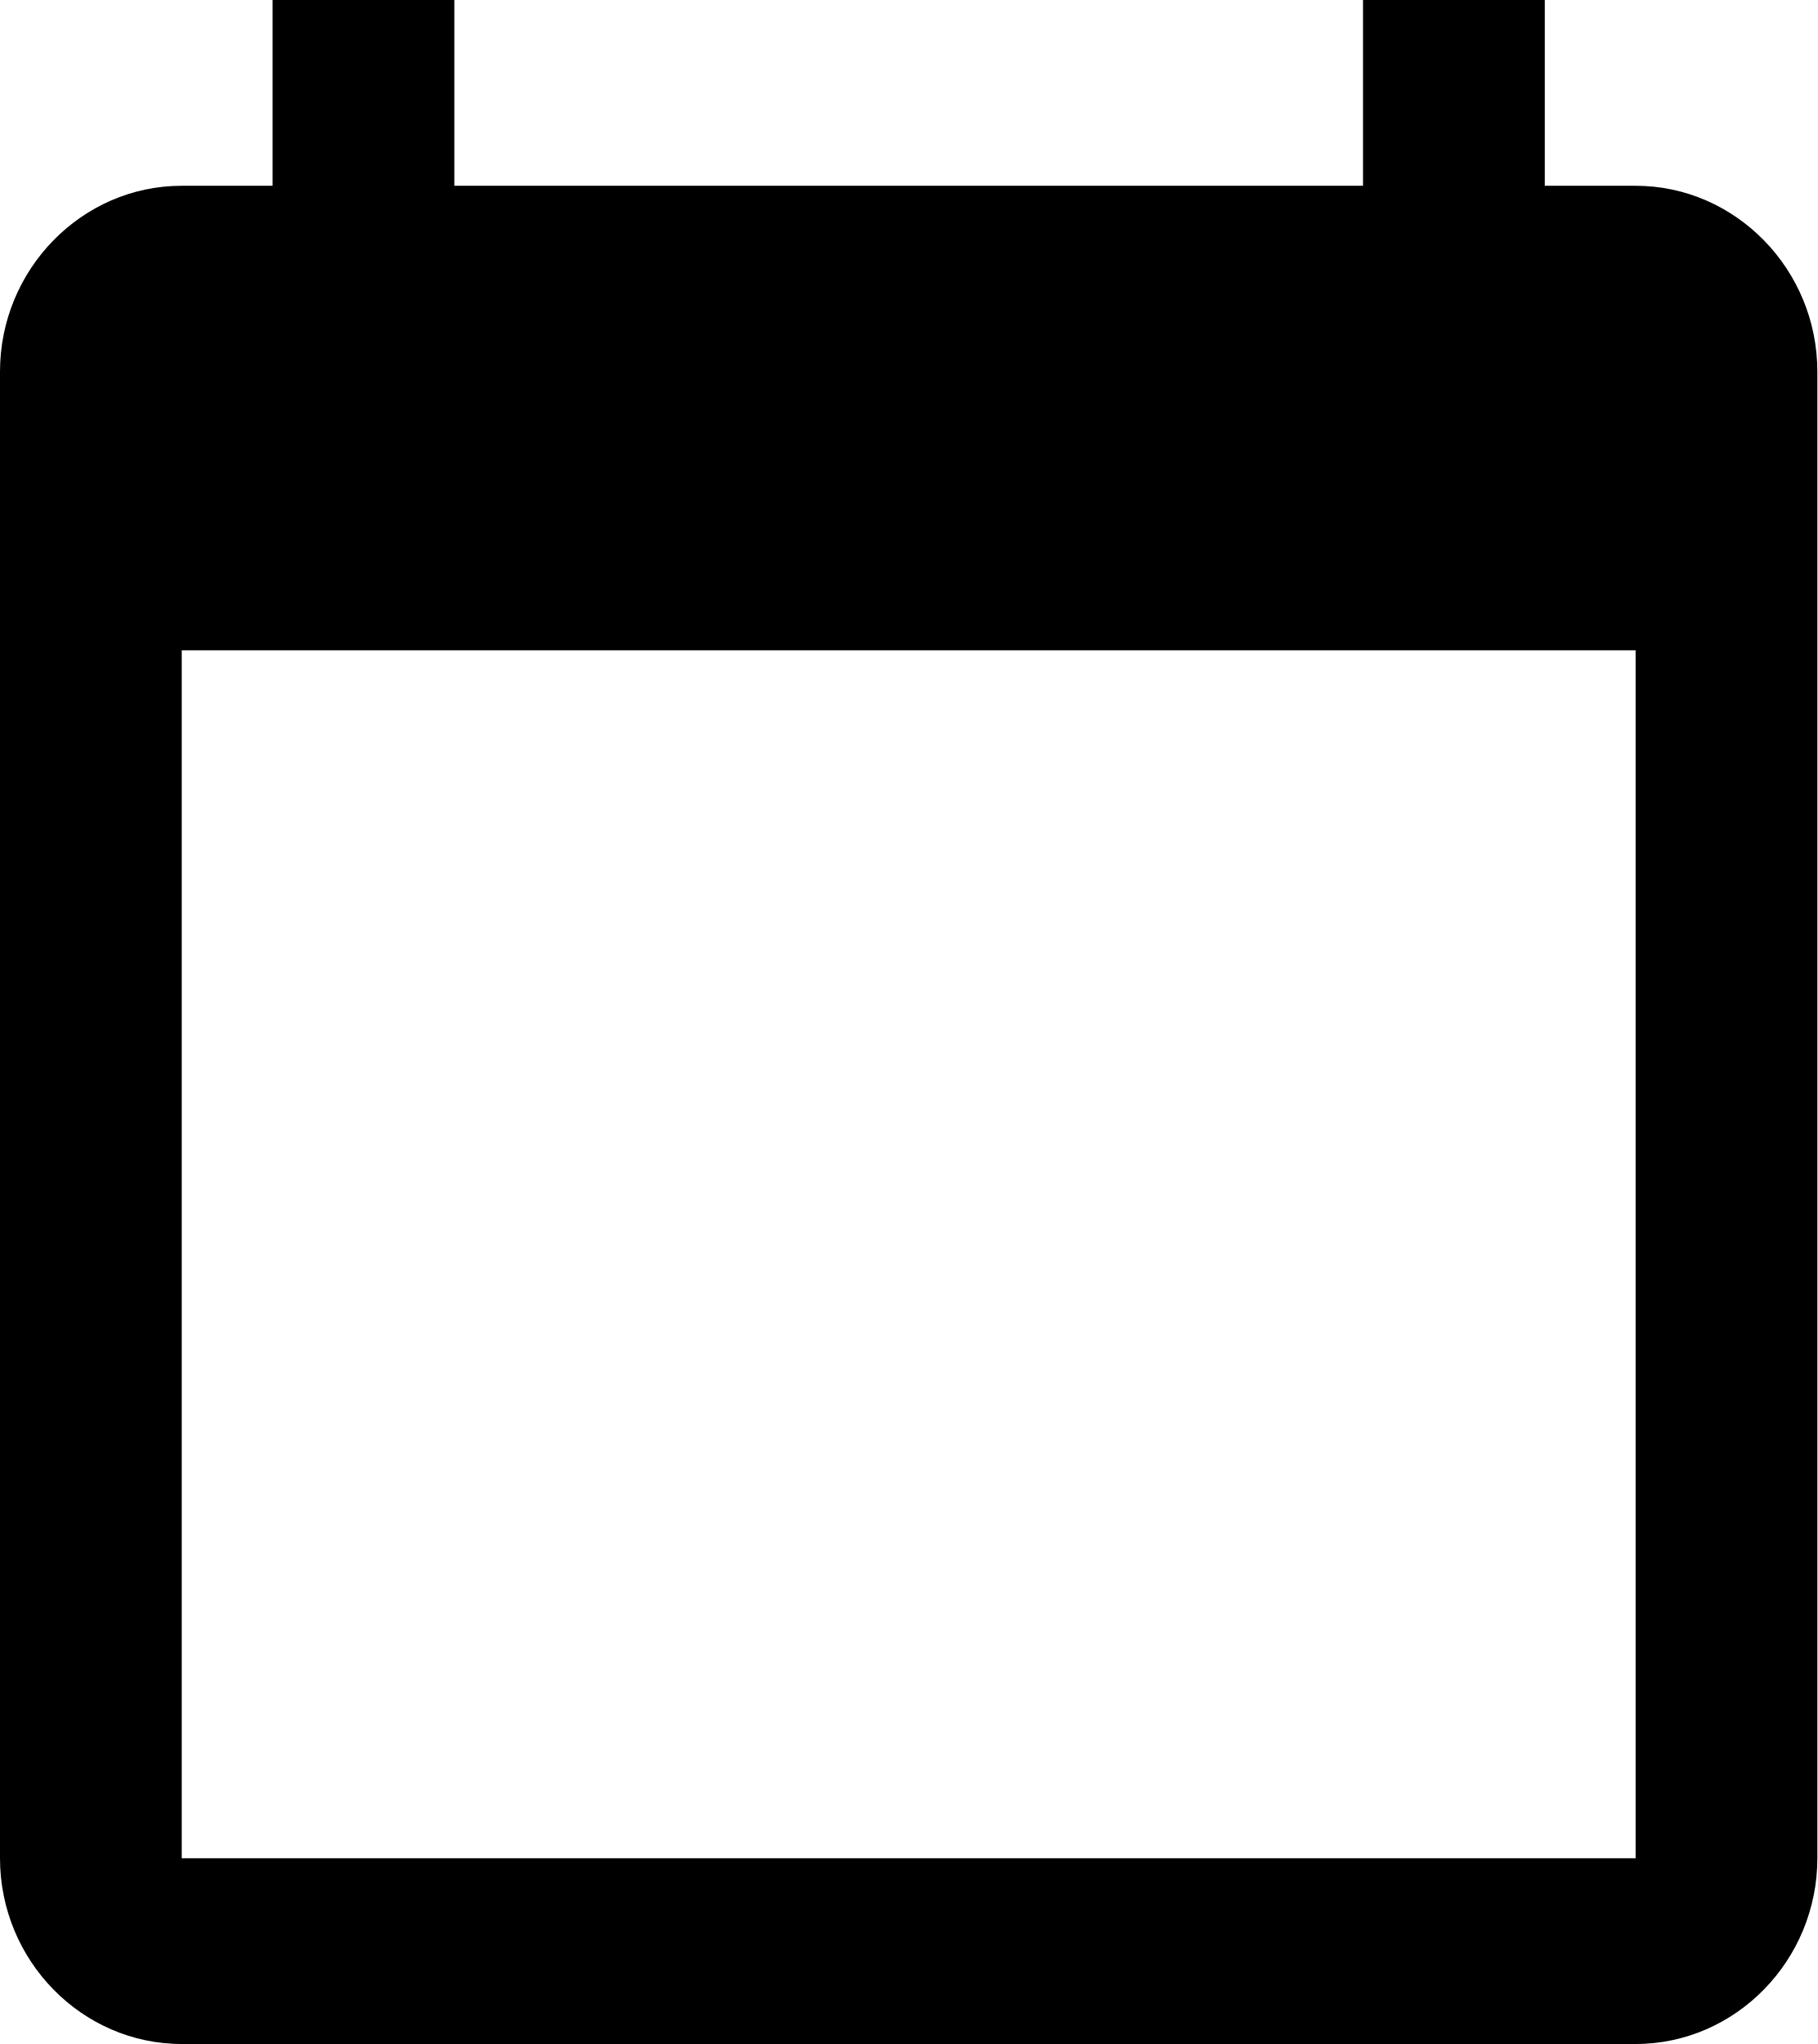
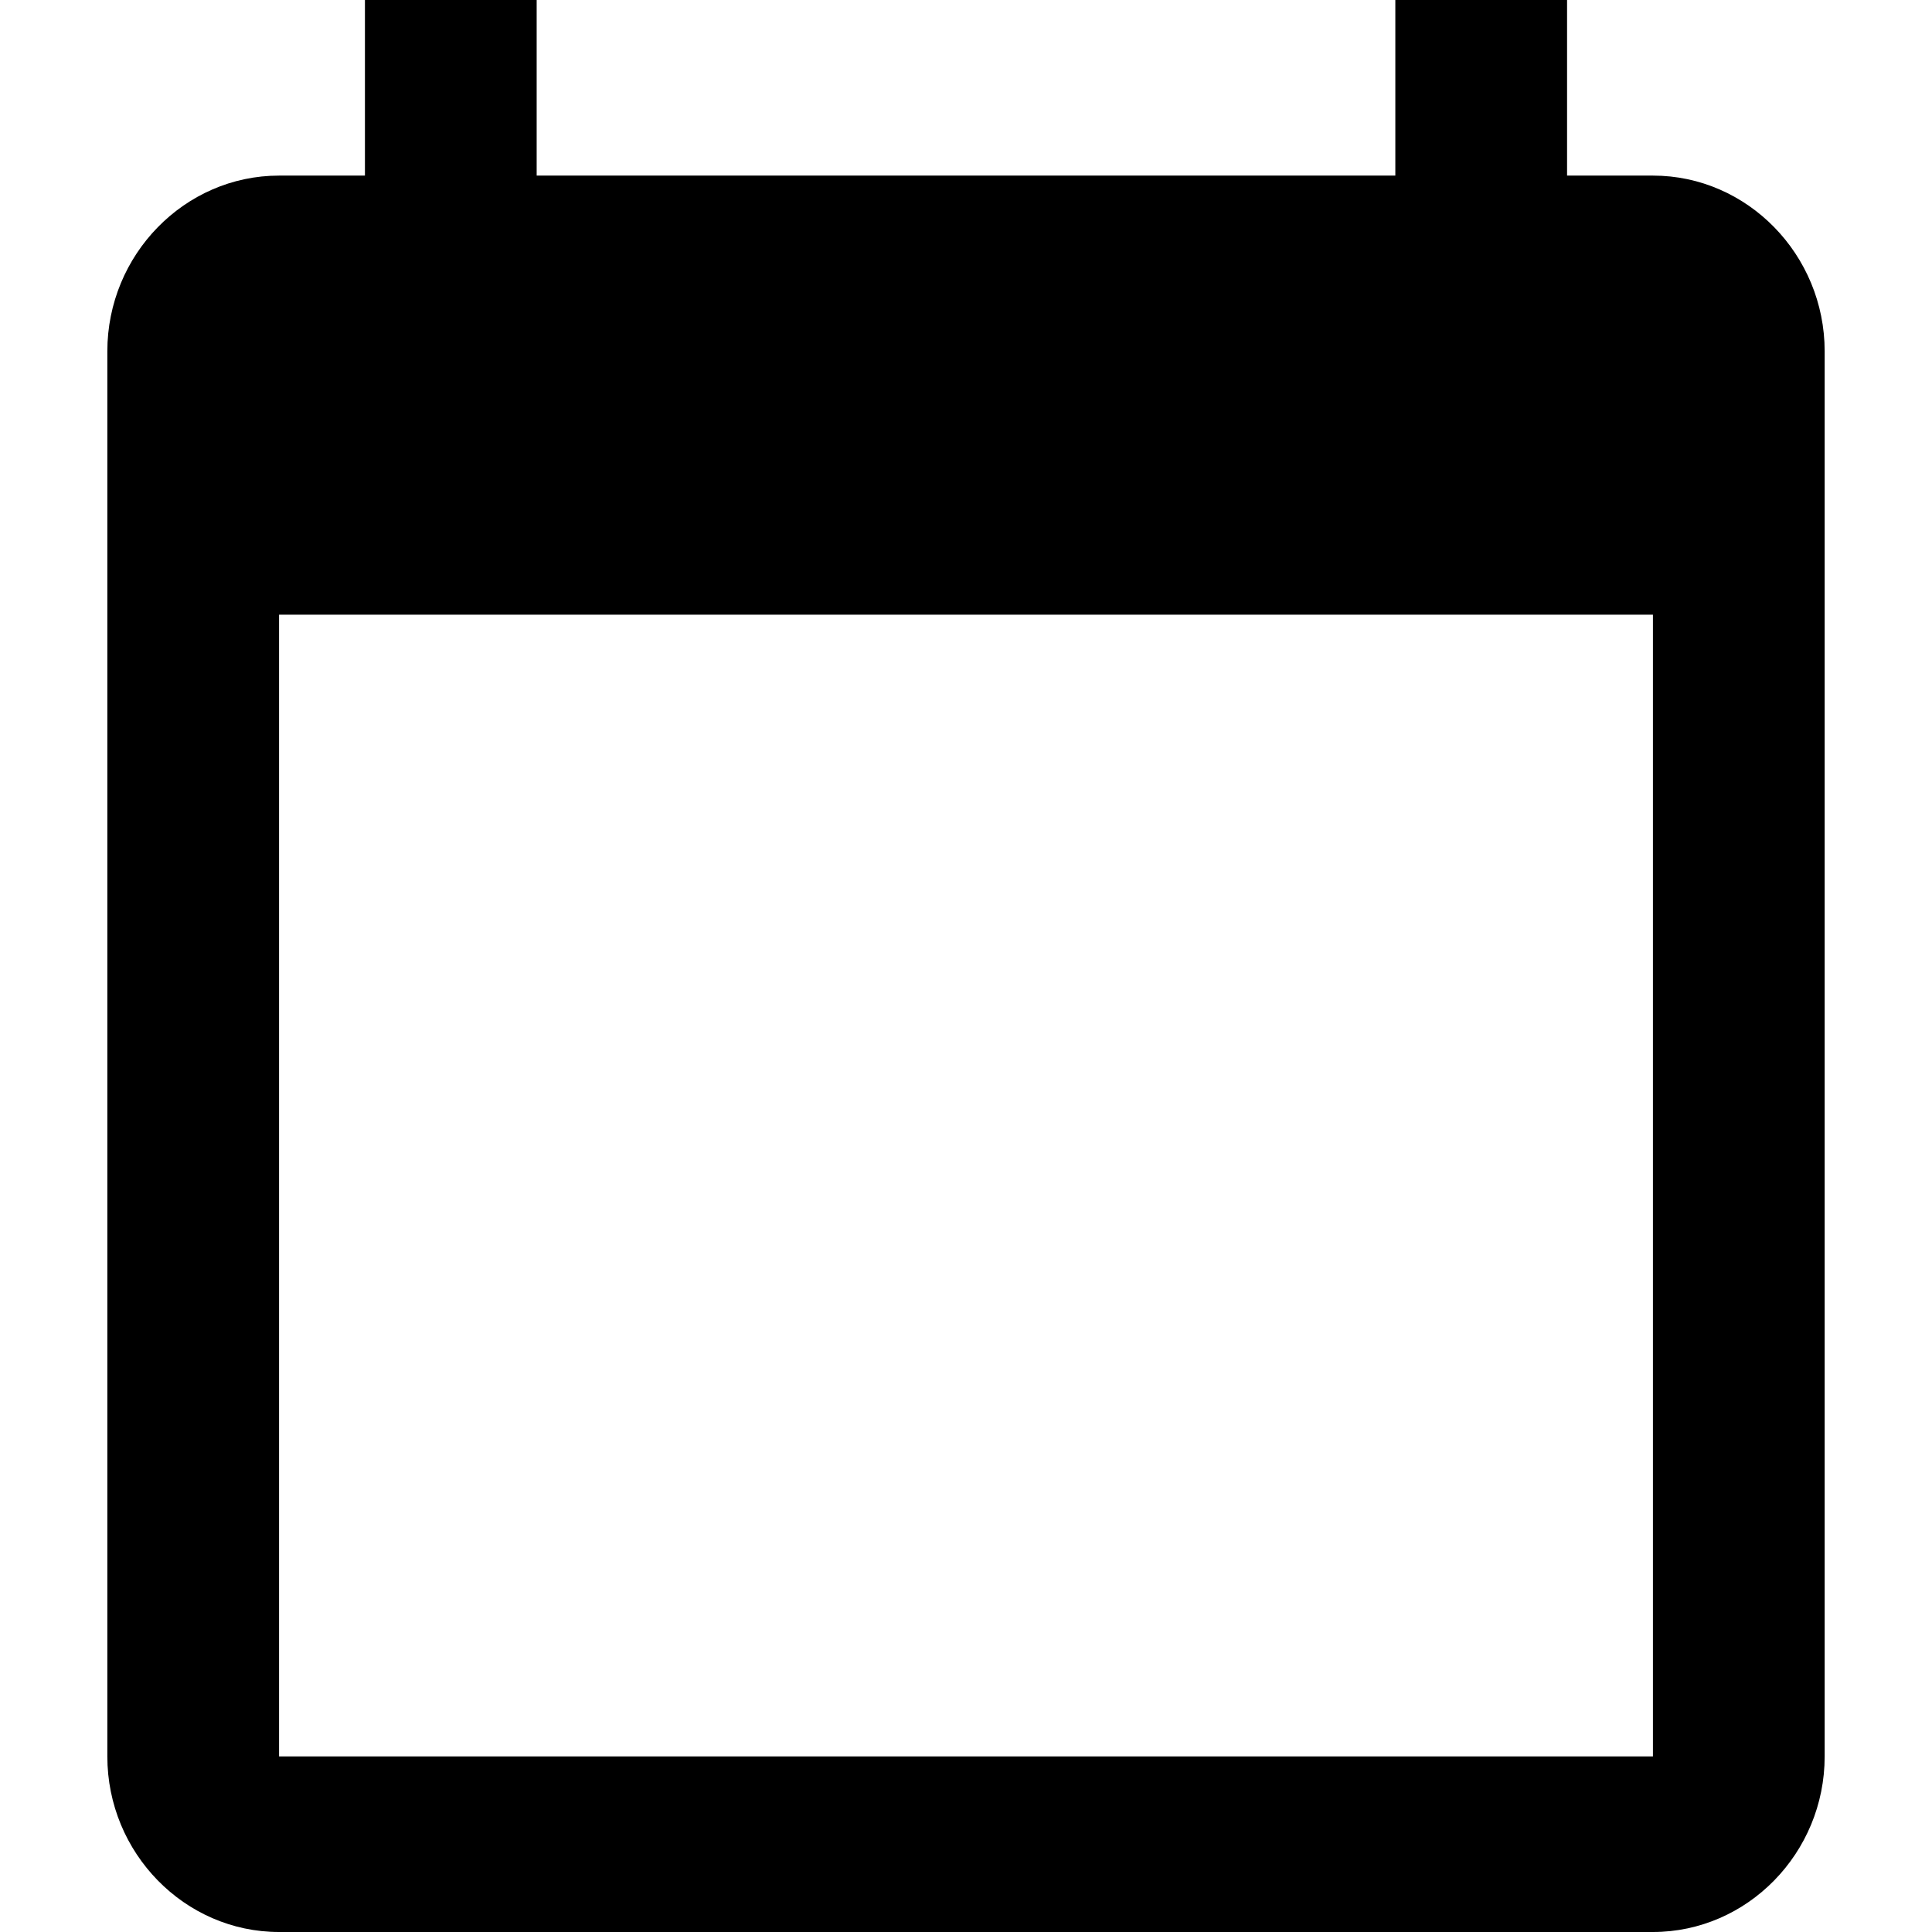
- <svg xmlns="http://www.w3.org/2000/svg" width="16" height="18" viewBox="0 0 16 18" fill="none">
+ <svg xmlns="http://www.w3.org/2000/svg" width="18" height="18" viewBox="0 0 16 18" fill="none">
  <path d="M14.4 1.636H13.6V0H12V1.636H4V0H2.4V1.636H1.6C0.72 1.636 0 2.373 0 3.273V16.364C0 17.264 0.72 18 1.6 18H14.4C15.28 18 16 17.264 16 16.364V3.273C16 2.373 15.28 1.636 14.4 1.636ZM14.4 16.364H1.6V5.727H14.4V16.364Z" fill="currentColor" />
</svg>
